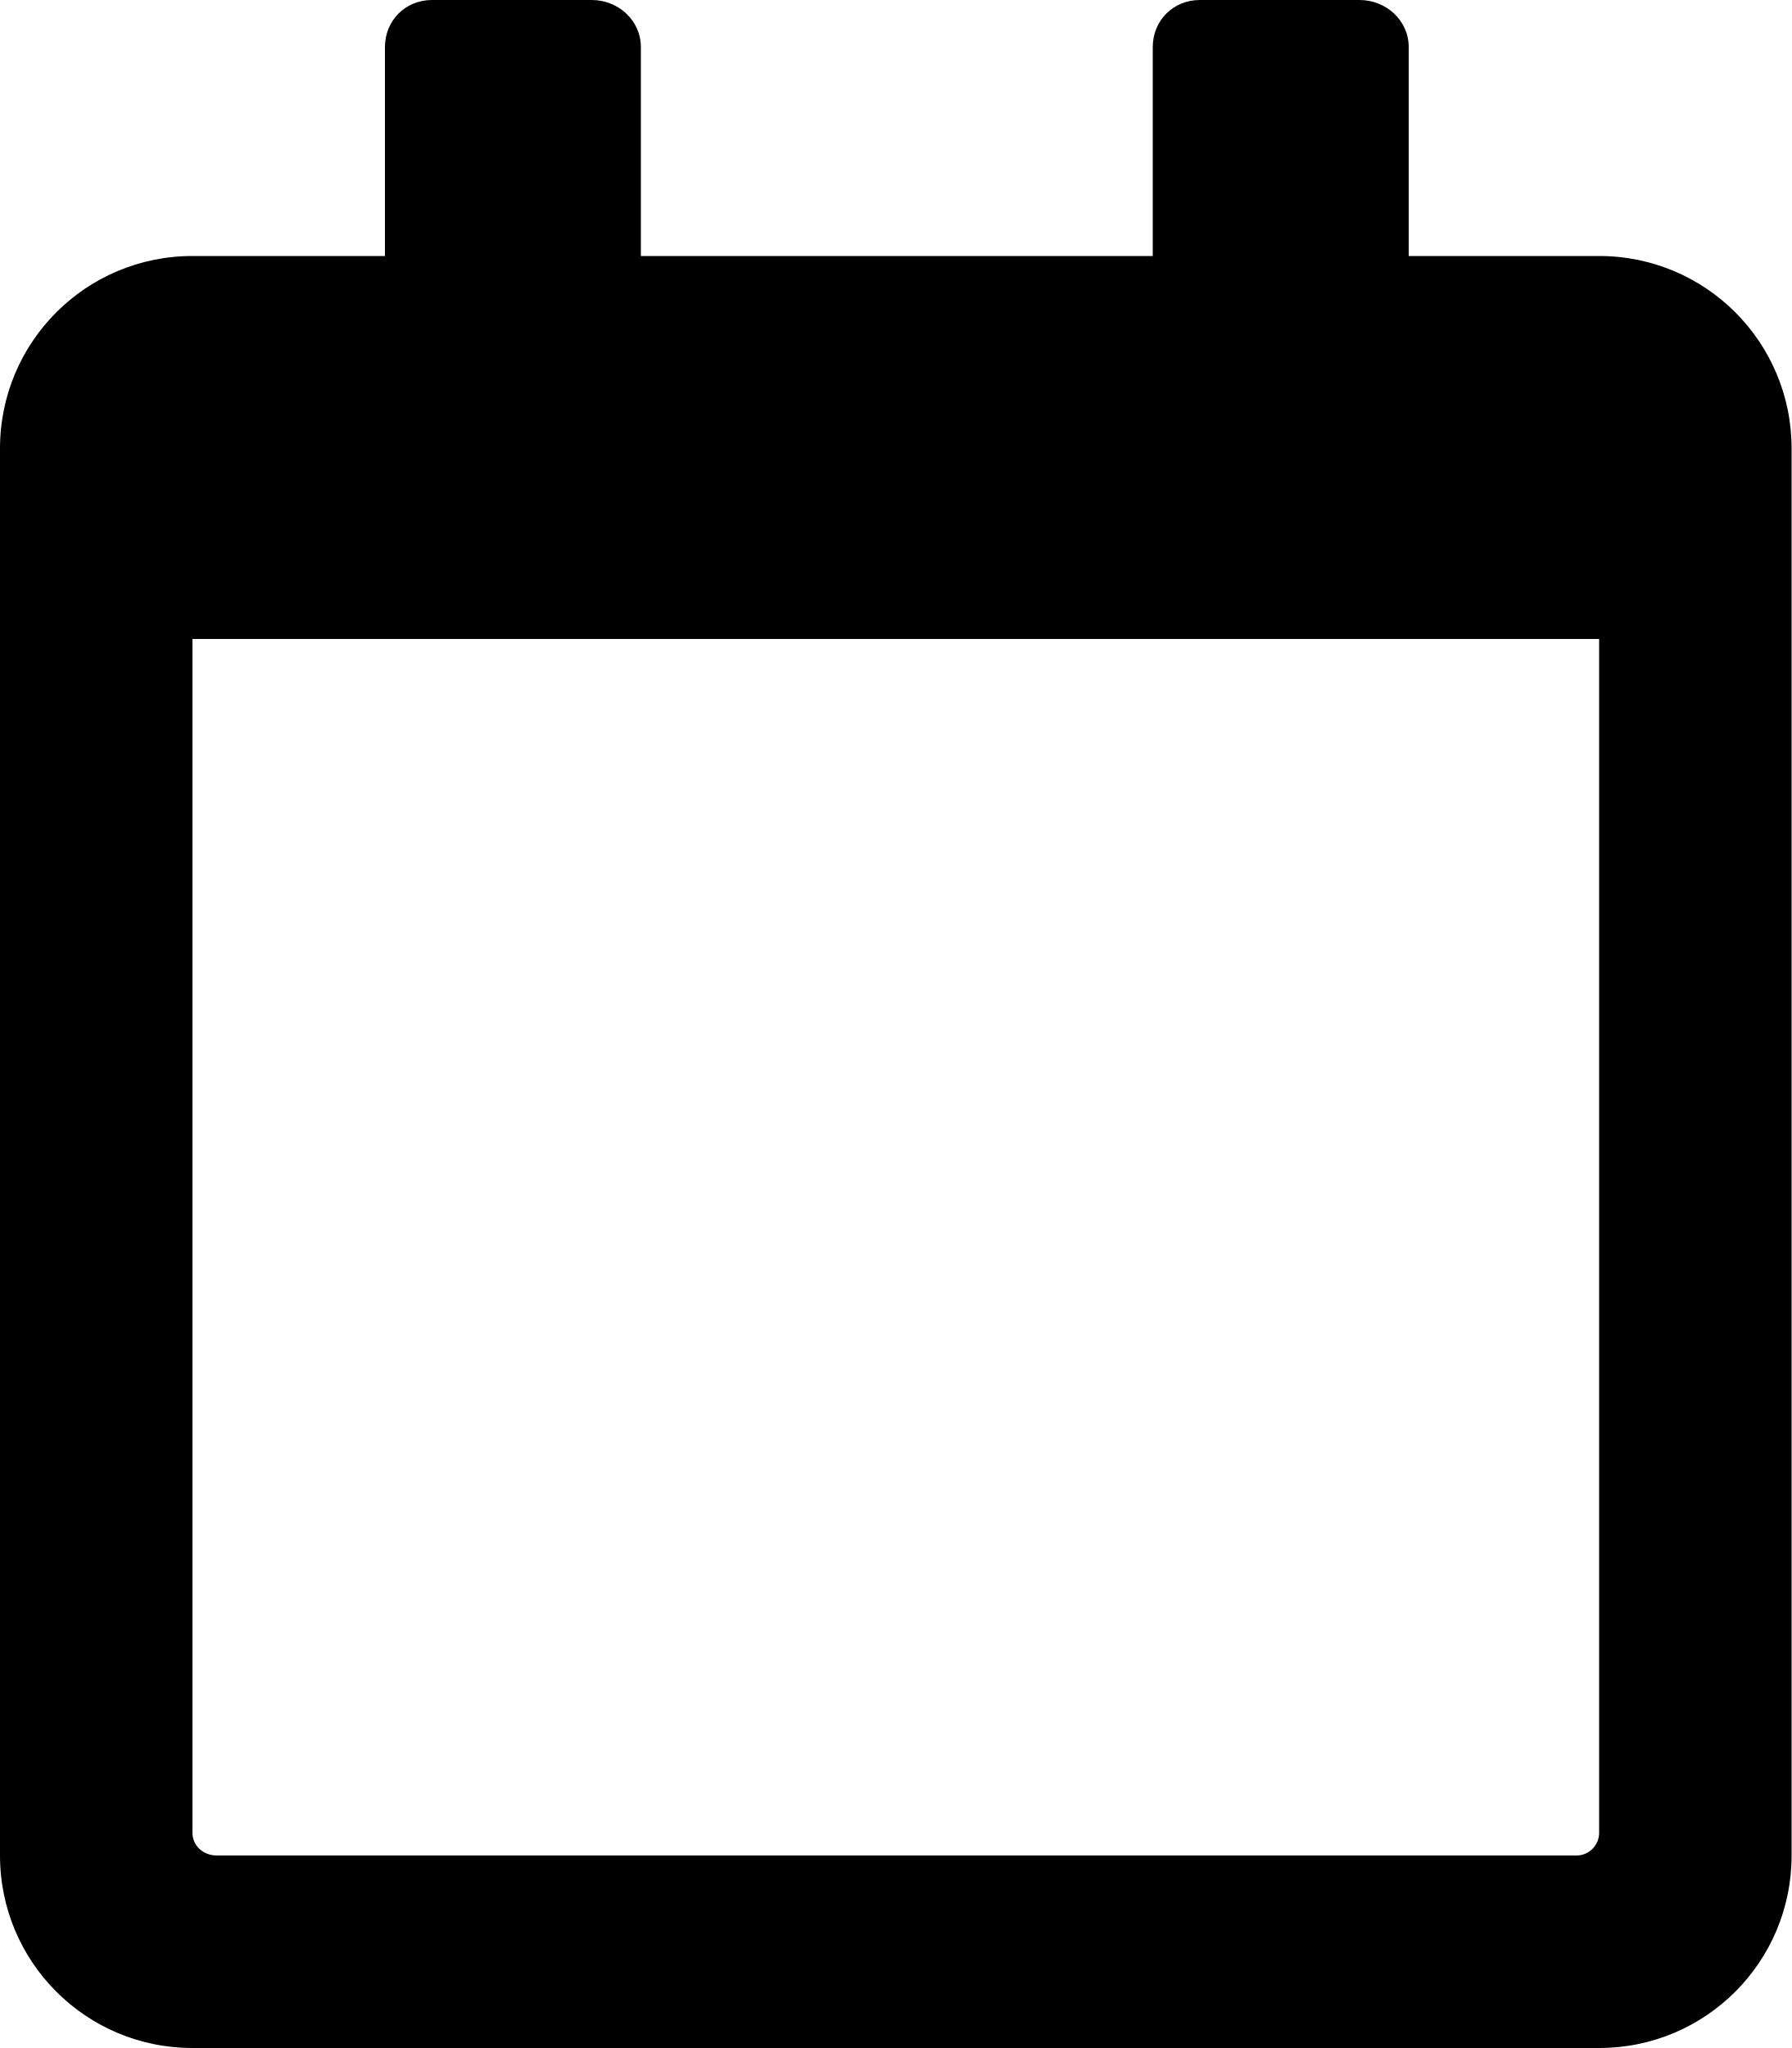
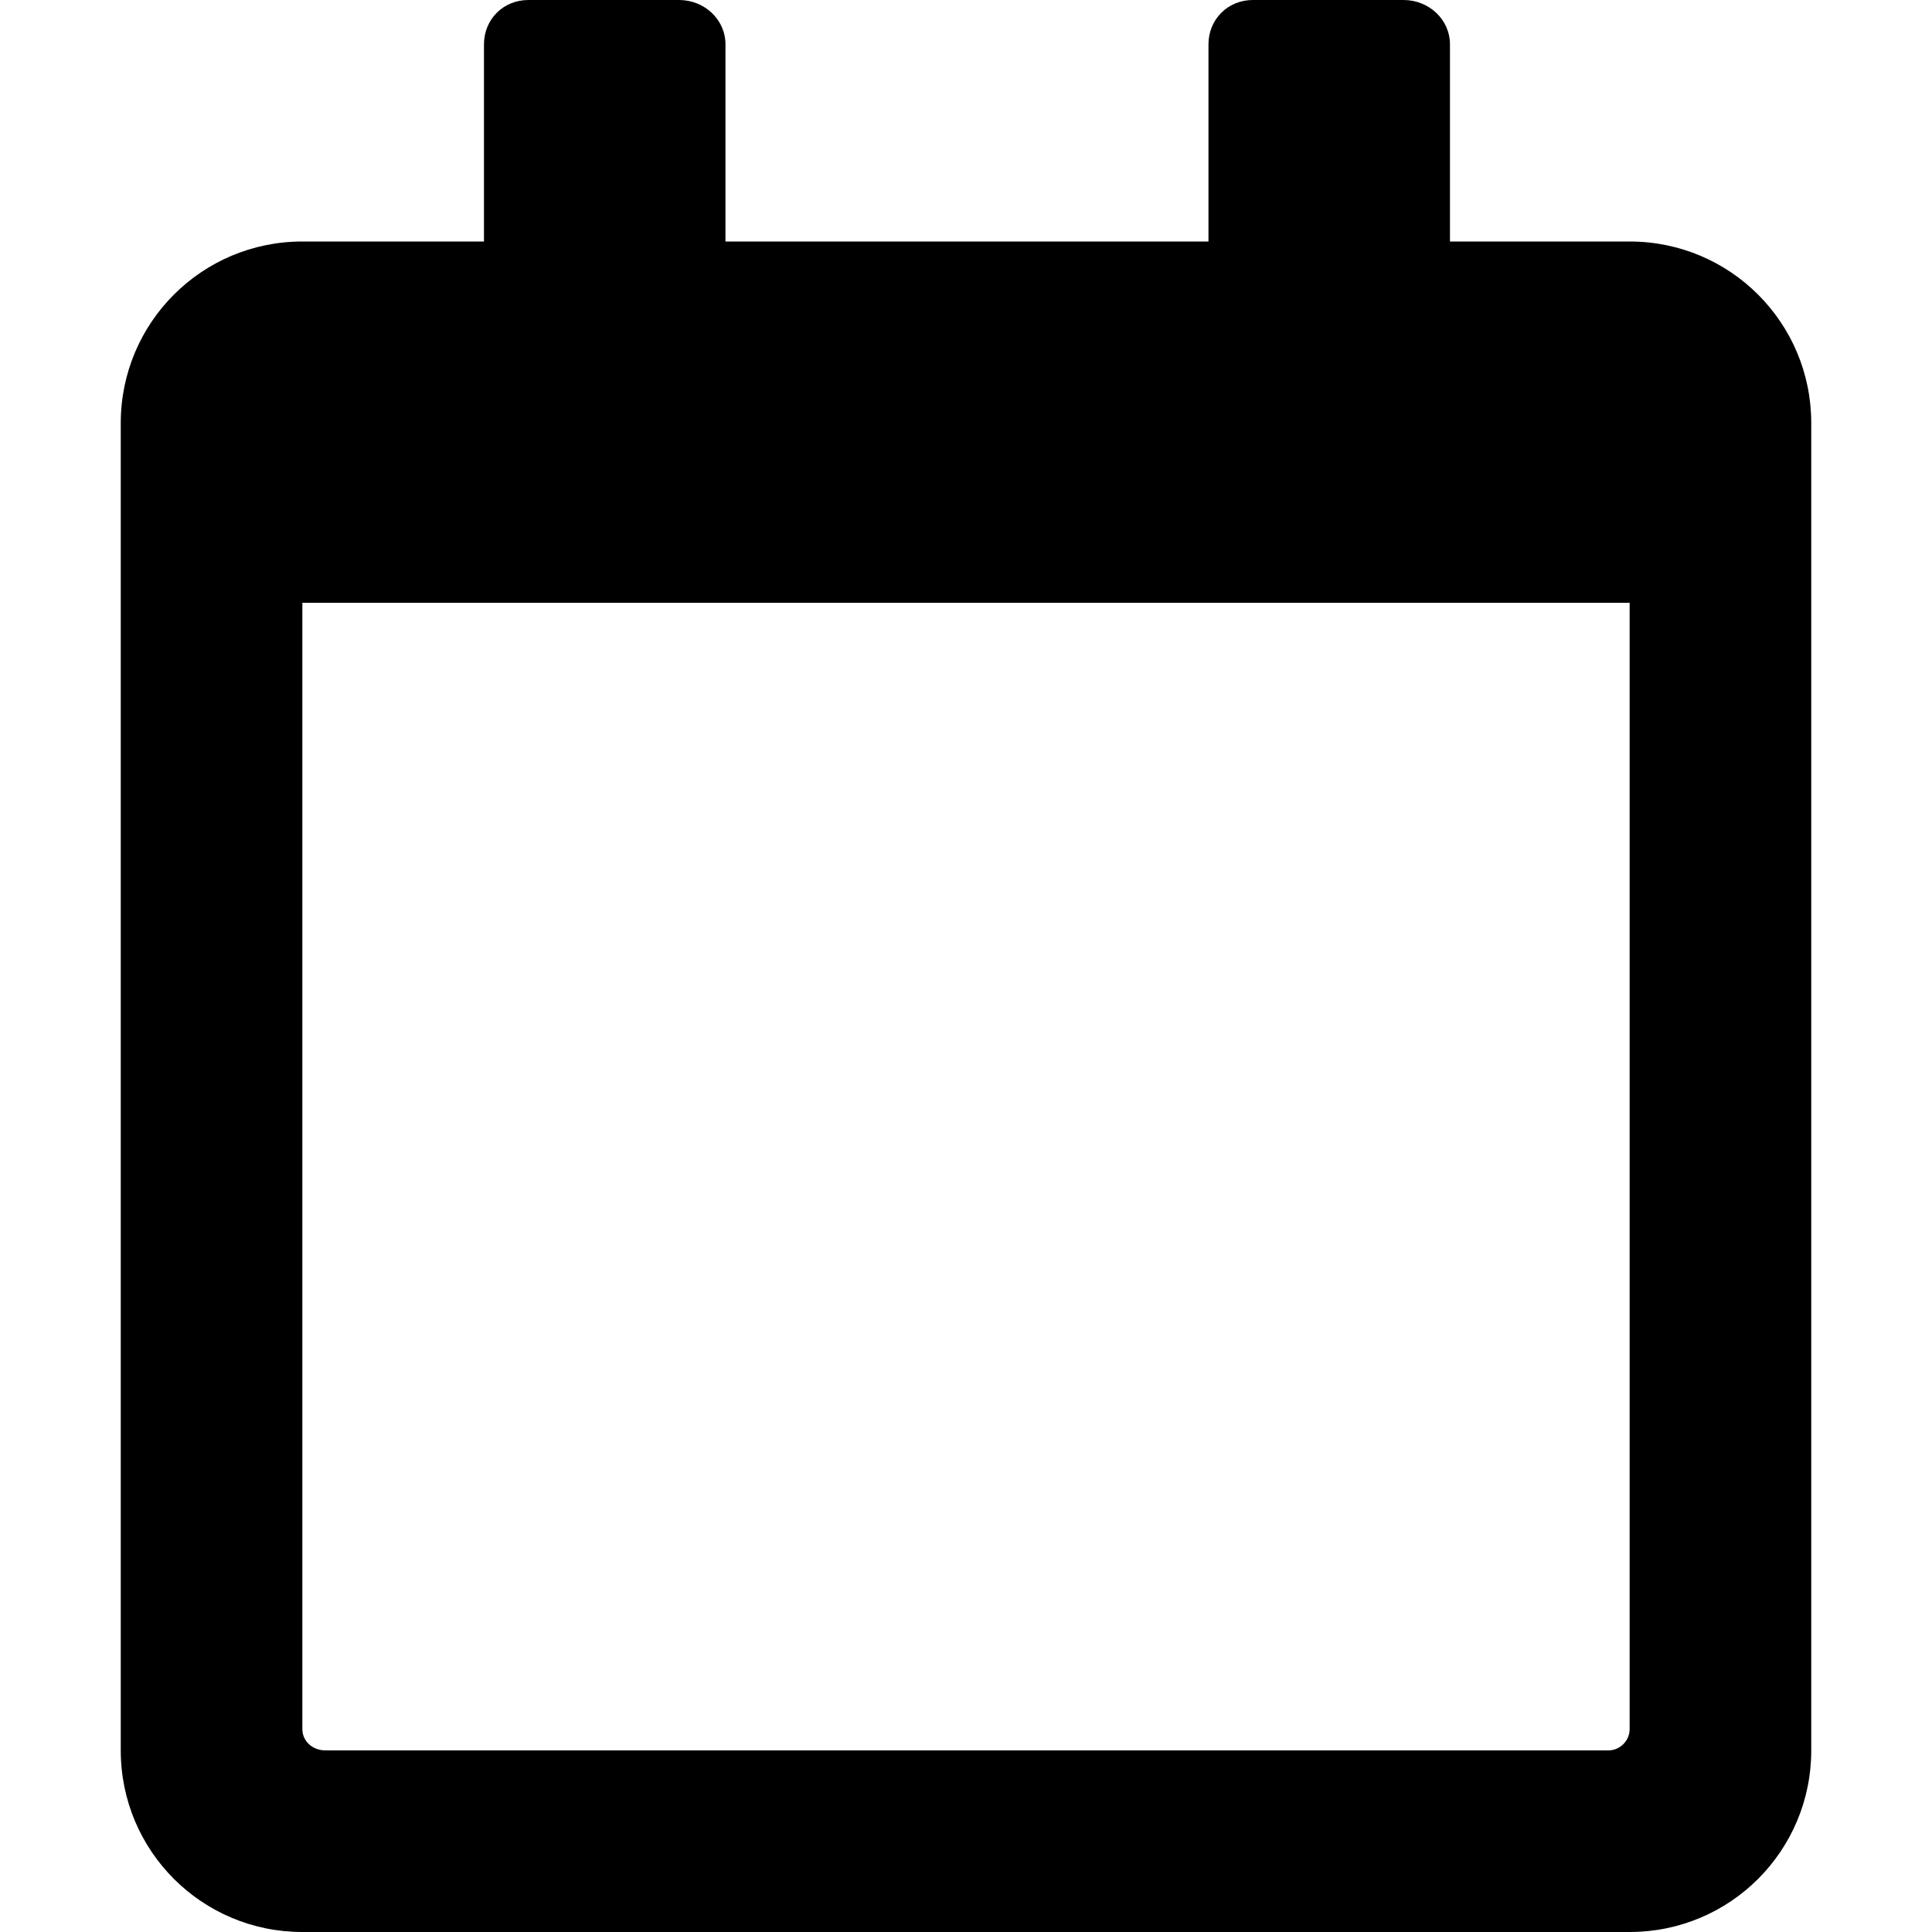
- <svg xmlns="http://www.w3.org/2000/svg" version="1.1" viewBox="0 0 28 32">
-   <path d="M24.992 4h-2.976v-3.264c0-0.416-0.352-0.736-0.768-0.736h-2.496c-0.416 0-0.736 0.32-0.736 0.736v3.264h-8v-3.264c0-0.416-0.352-0.736-0.768-0.736h-2.496c-0.416 0-0.736 0.32-0.736 0.736v3.264h-3.008c-1.664 0-3.008 1.344-3.008 3.008v21.984c0 1.664 1.344 3.008 3.008 3.008h21.984c1.664 0 3.008-1.344 3.008-3.008v-21.984c0-1.664-1.344-3.008-3.008-3.008zM24.64 28.992h-21.248c-0.224 0-0.384-0.16-0.384-0.352v-18.656h21.984v18.656c0 0.192-0.16 0.352-0.352 0.352z" />
+ <svg xmlns="http://www.w3.org/2000/svg" viewBox="0 0 32 32">
+   <path d="M26.992 4h-2.976V.736c0-.416-.352-.736-.768-.736h-2.496c-.416 0-.736.32-.736.736V4h-8V.736c0-.416-.352-.736-.768-.736H8.752c-.416 0-.736.32-.736.736V4H5.008C3.344 4 2 5.344 2 7.008v21.984C2 30.656 3.344 32 5.008 32h21.984C28.656 32 30 30.656 30 28.992V7.008C30 5.344 28.656 4 26.992 4zm-.352 24.992H5.392c-.224 0-.384-.16-.384-.352V9.984h21.984V28.64c0 .192-.16.352-.352.352z" />
</svg>
